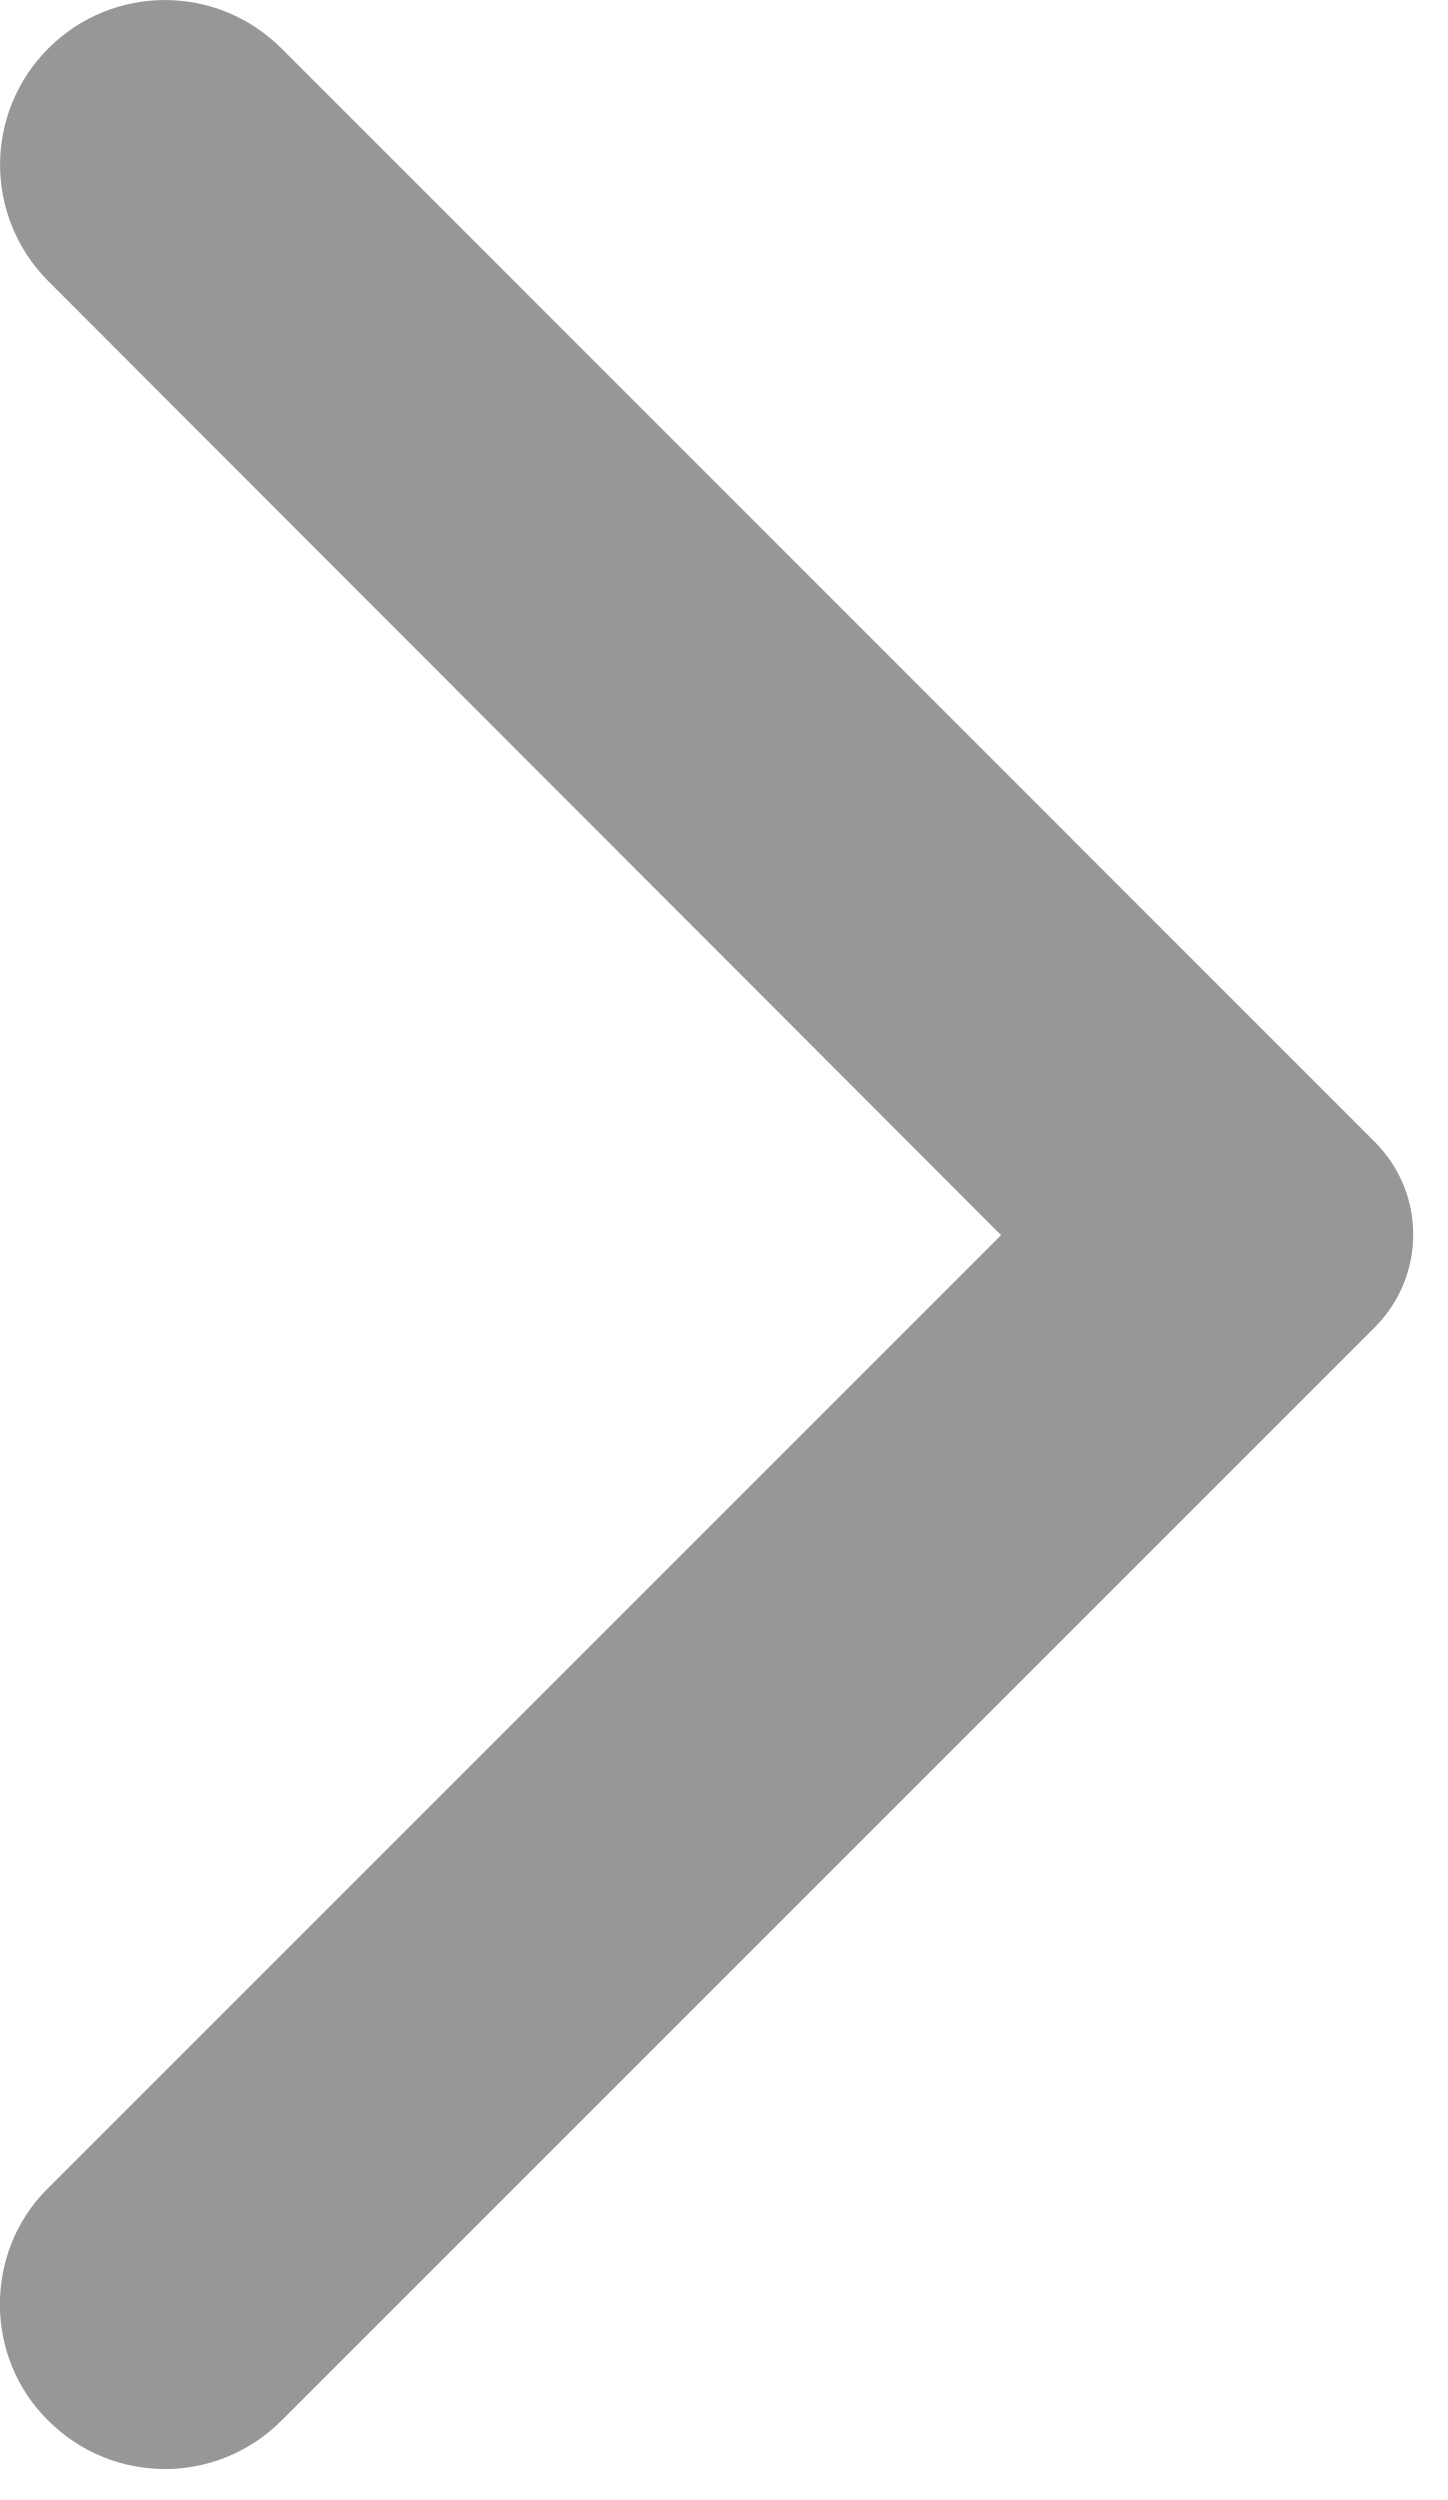
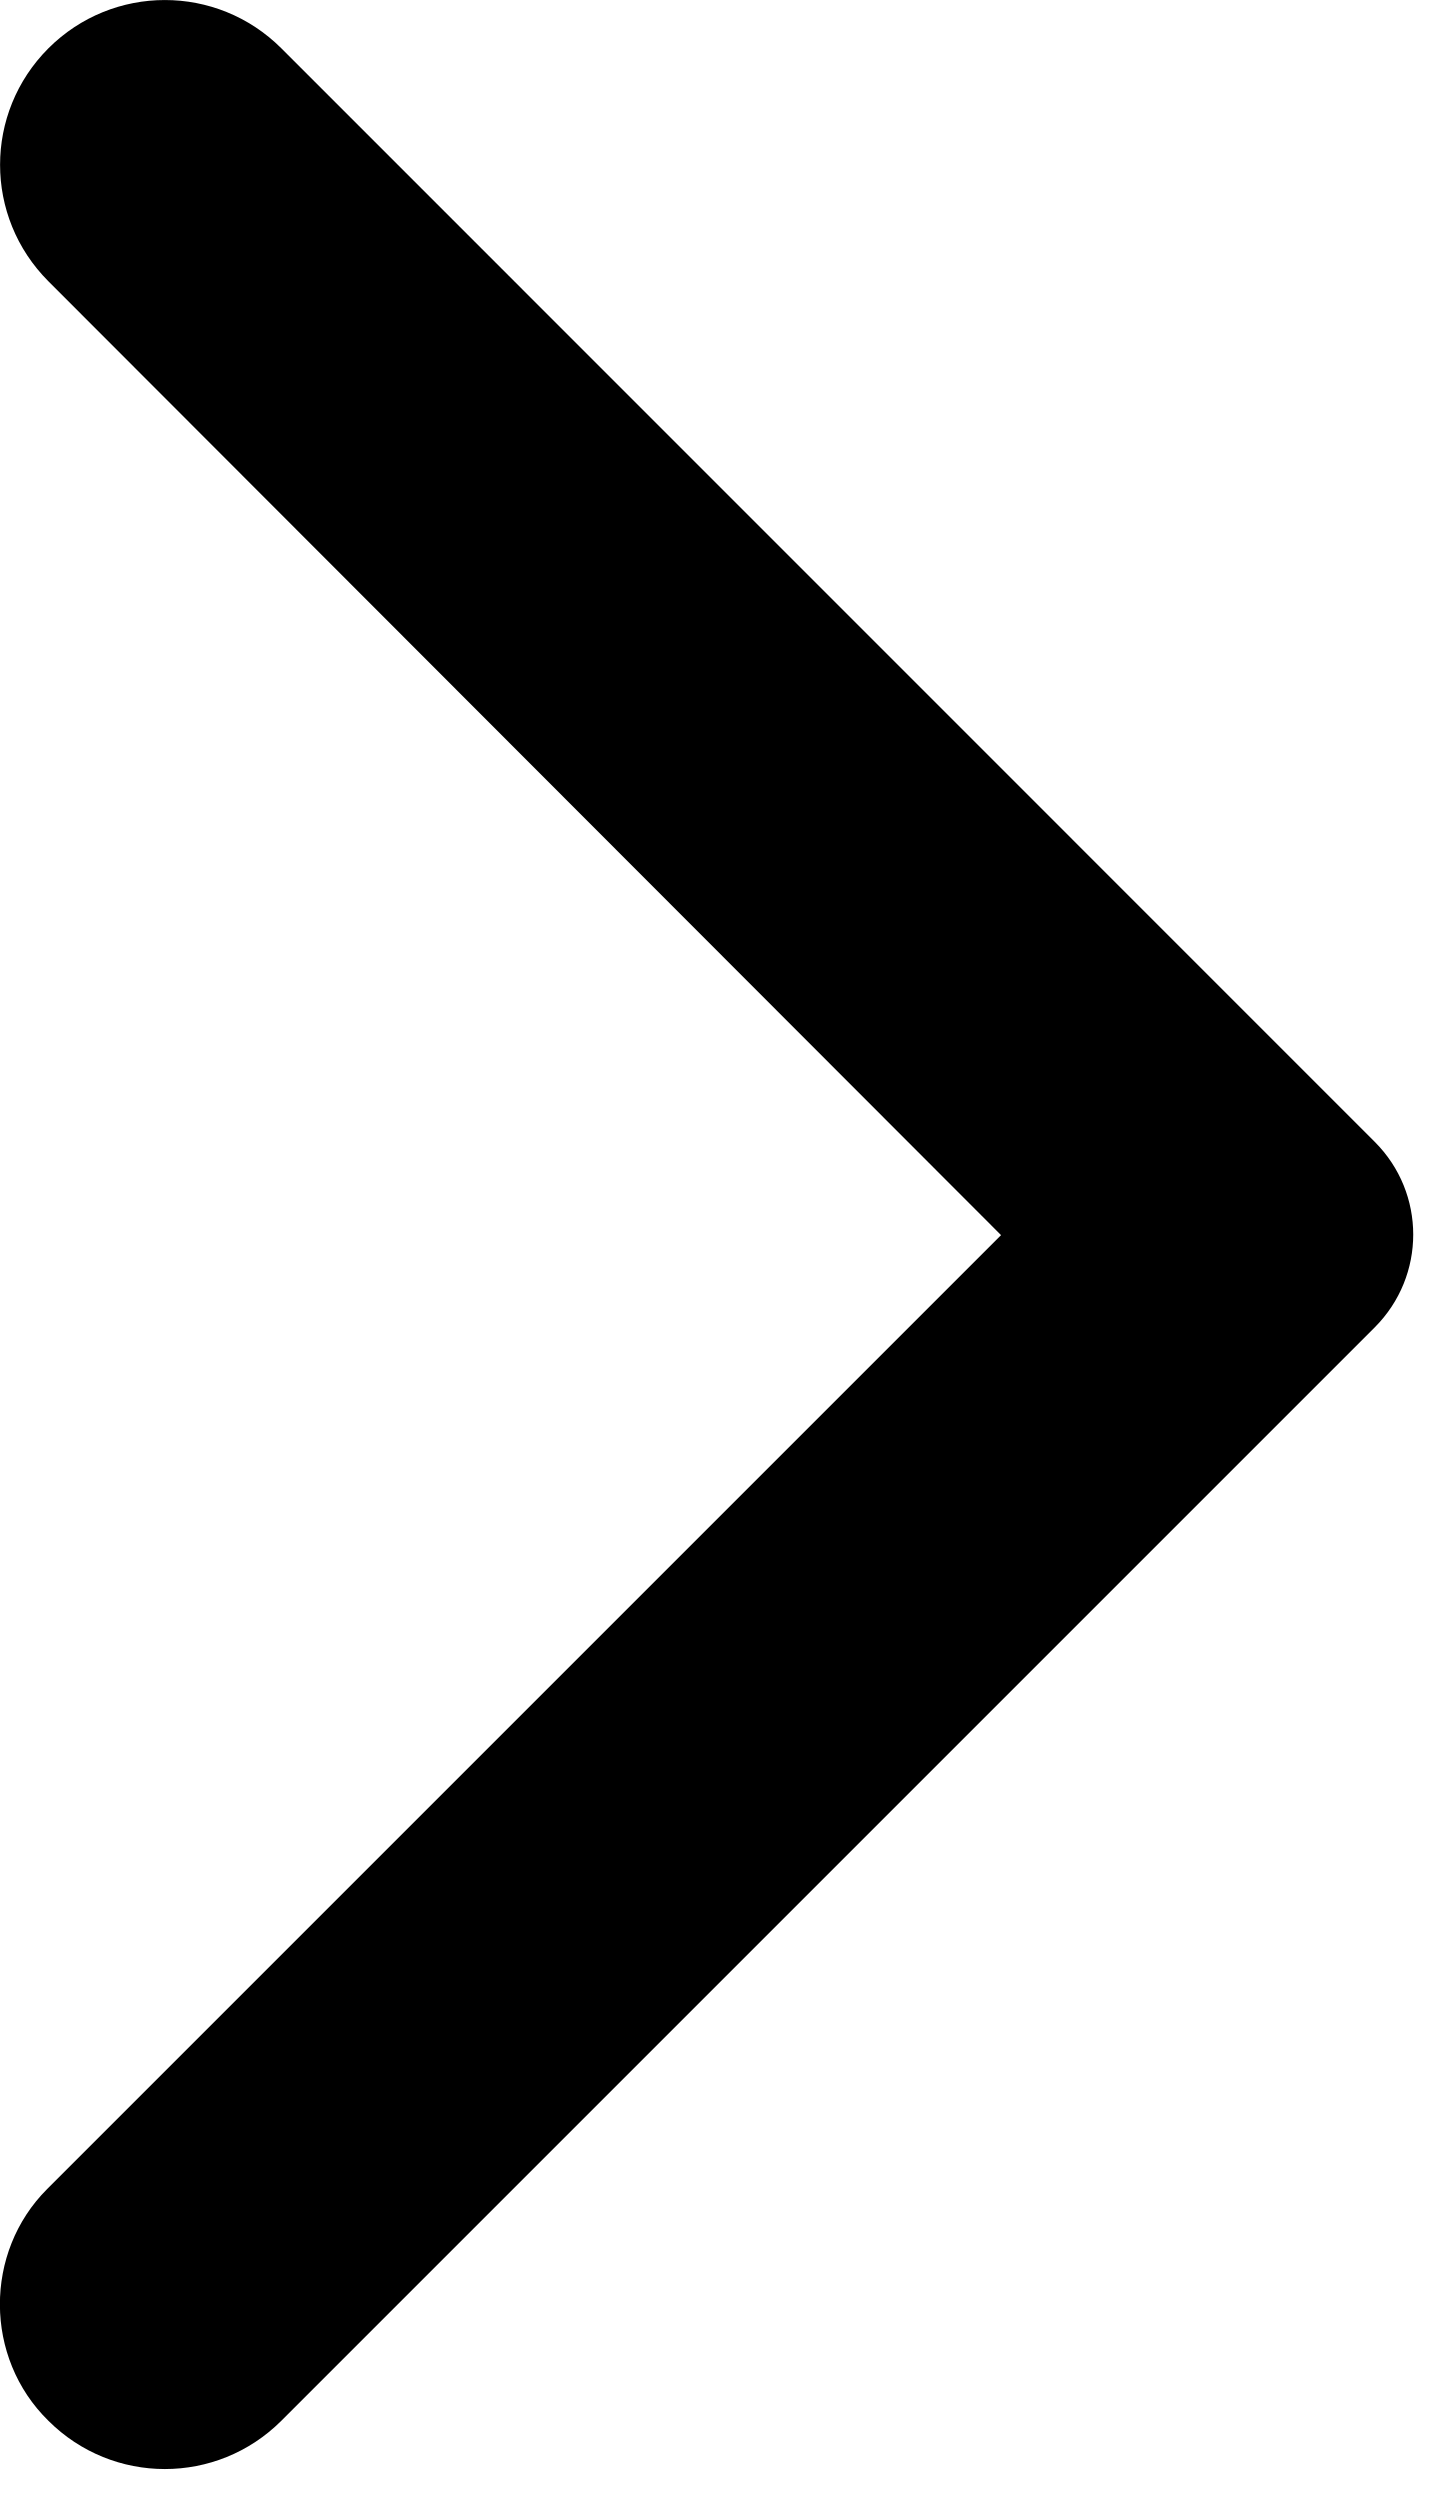
- <svg xmlns="http://www.w3.org/2000/svg" width="11" height="19" viewBox="0 0 11 19" fill="#979797">
+ <svg xmlns="http://www.w3.org/2000/svg" width="11" height="19" viewBox="0 0 11 19" fill="#000">
  <path d="M0.368 18.398C0.858 18.887 1.648 18.887 2.138 18.398L10.448 10.088C10.838 9.697 10.838 9.068 10.448 8.678L2.138 0.367C1.648 -0.122 0.858 -0.122 0.368 0.367C-0.122 0.858 -0.122 1.647 0.368 2.138L7.608 9.387L0.358 16.637C-0.122 17.117 -0.122 17.918 0.368 18.398Z" />
</svg>
